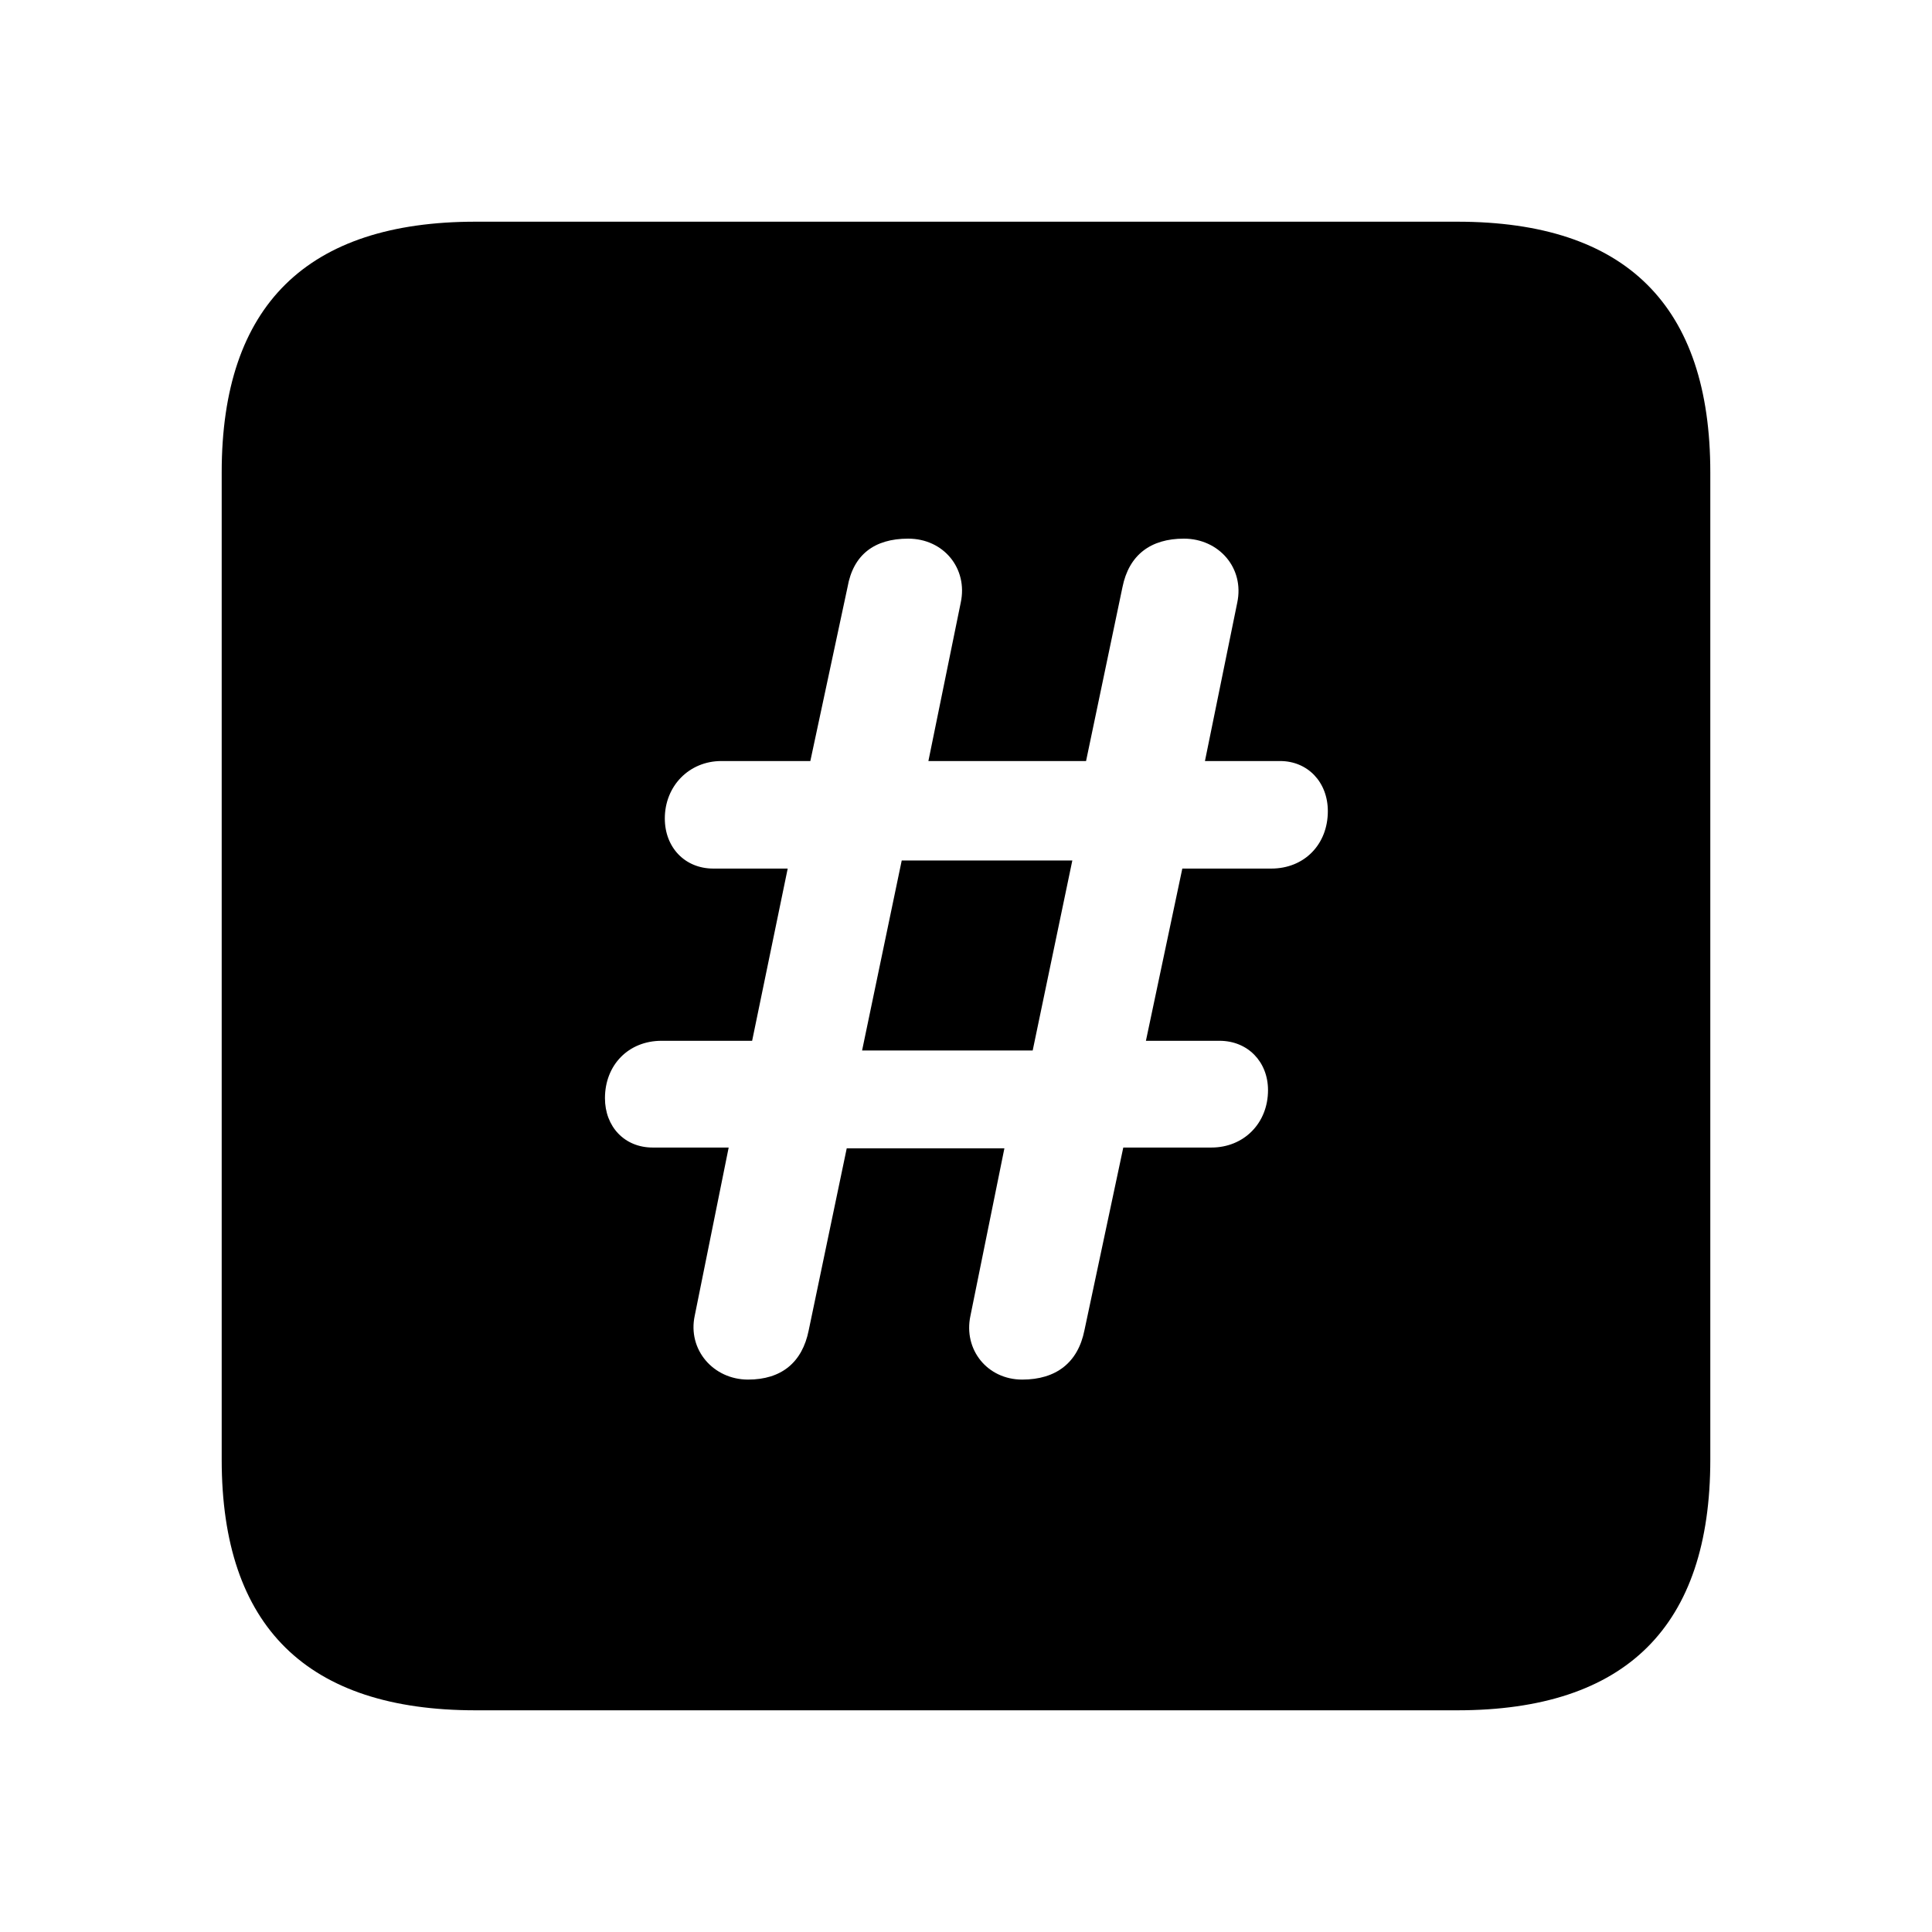
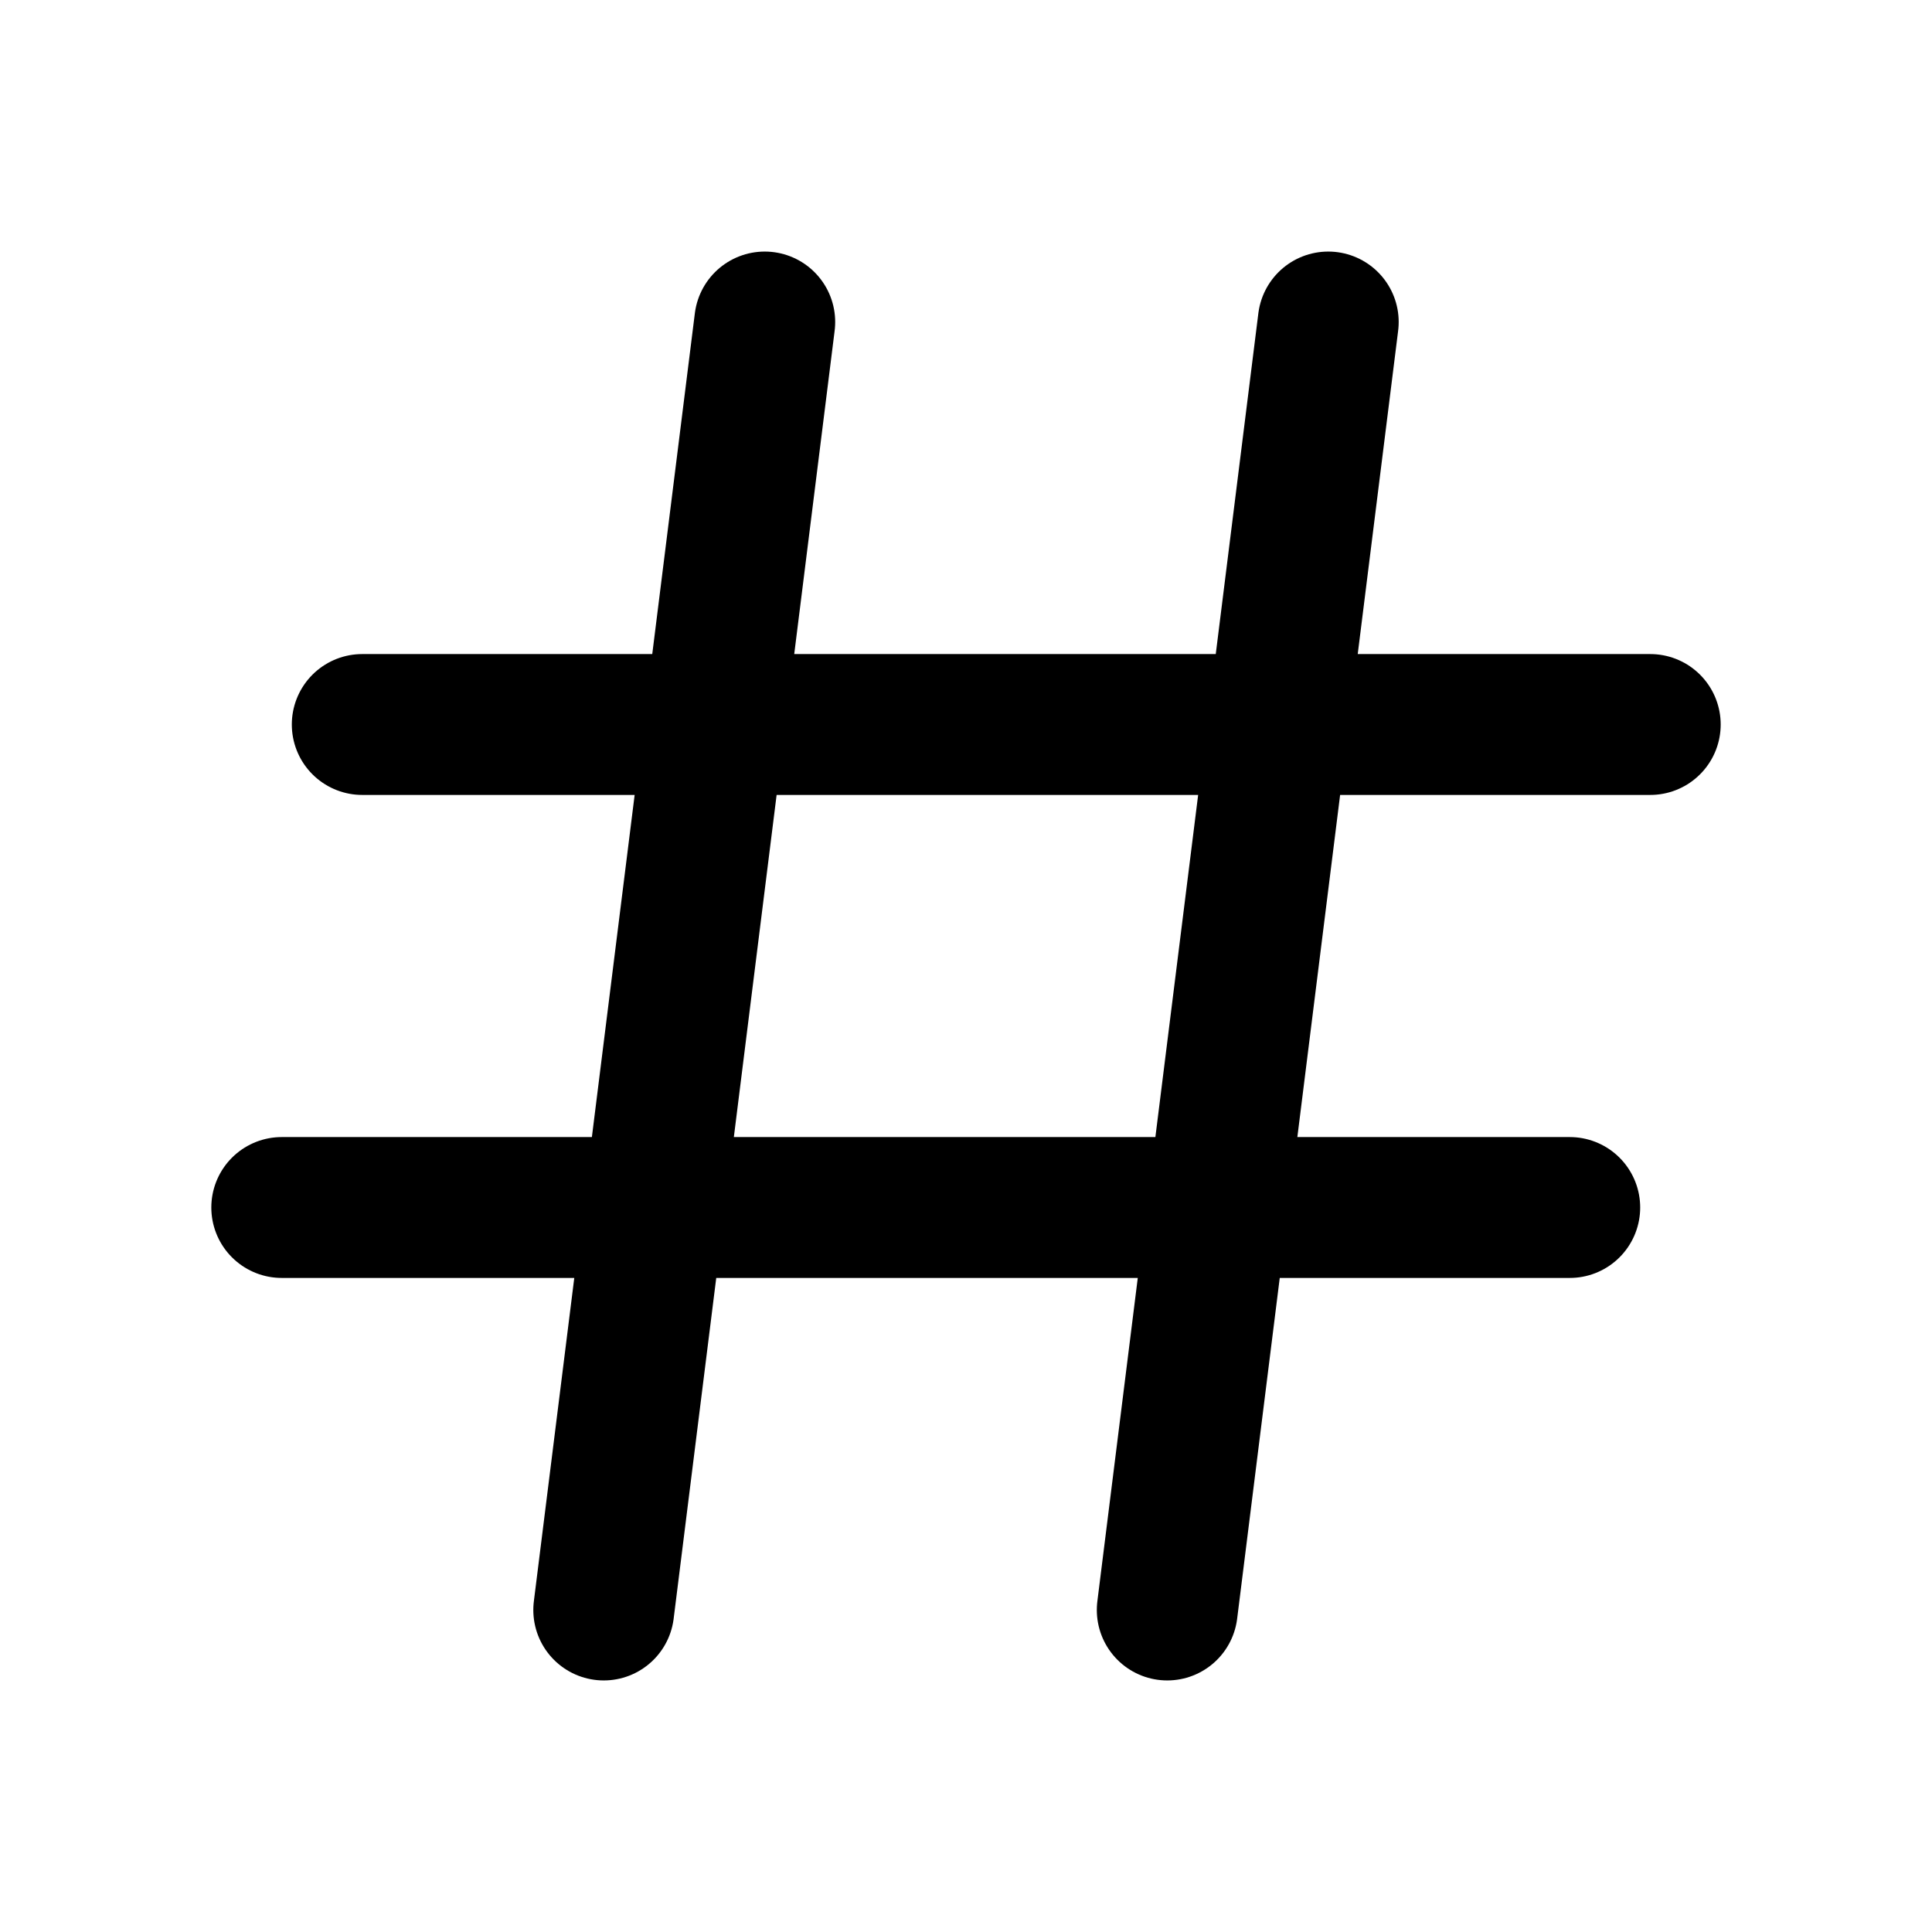
- <svg xmlns="http://www.w3.org/2000/svg" viewBox="0 0 56 56">
-   <path d="M 13.785 49.574 L 42.238 49.574 C 47.137 49.574 49.574 47.137 49.574 42.309 L 49.574 13.691 C 49.574 8.863 47.137 6.426 42.238 6.426 L 13.785 6.426 C 8.91 6.426 6.426 8.84 6.426 13.691 L 6.426 42.309 C 6.426 47.16 8.91 49.574 13.785 49.574 Z M 21.683 39.988 C 20.676 39.988 19.926 39.121 20.137 38.137 L 21.121 33.262 L 18.918 33.262 C 18.098 33.262 17.535 32.652 17.535 31.832 C 17.535 30.871 18.215 30.168 19.176 30.168 L 21.801 30.168 L 22.832 25.176 L 20.676 25.176 C 19.855 25.176 19.27 24.566 19.27 23.723 C 19.27 22.785 19.973 22.059 20.91 22.059 L 23.488 22.059 L 24.566 17.02 C 24.73 16.082 25.34 15.613 26.324 15.613 C 27.355 15.613 28.058 16.48 27.848 17.465 L 26.91 22.059 L 31.48 22.059 L 32.535 17.02 C 32.723 16.082 33.355 15.613 34.316 15.613 C 35.324 15.613 36.074 16.457 35.863 17.465 L 34.926 22.059 L 37.105 22.059 C 37.902 22.059 38.488 22.668 38.488 23.512 C 38.488 24.473 37.809 25.176 36.848 25.176 L 34.27 25.176 L 33.215 30.168 L 35.348 30.168 C 36.168 30.168 36.754 30.777 36.754 31.598 C 36.754 32.559 36.051 33.262 35.113 33.262 L 32.559 33.262 L 31.433 38.559 C 31.246 39.496 30.613 39.988 29.629 39.988 C 28.621 39.988 27.918 39.121 28.129 38.137 L 29.113 33.285 L 24.543 33.285 L 23.441 38.559 C 23.254 39.496 22.644 39.988 21.683 39.988 Z M 24.988 30.449 L 29.933 30.449 L 31.082 24.941 L 26.137 24.941 Z" />
+ <svg xmlns="http://www.w3.org/2000/svg" viewBox="0 0 24 24">
+   <g fill="none" stroke="currentColor" stroke-width="1.75" stroke-linecap="round" stroke-linejoin="round">
+     <path d="M9.5 4l-2 16M16.5 4l-2 16M4.5 9h16M3.5 15h16" />
+   </g>
</svg>
